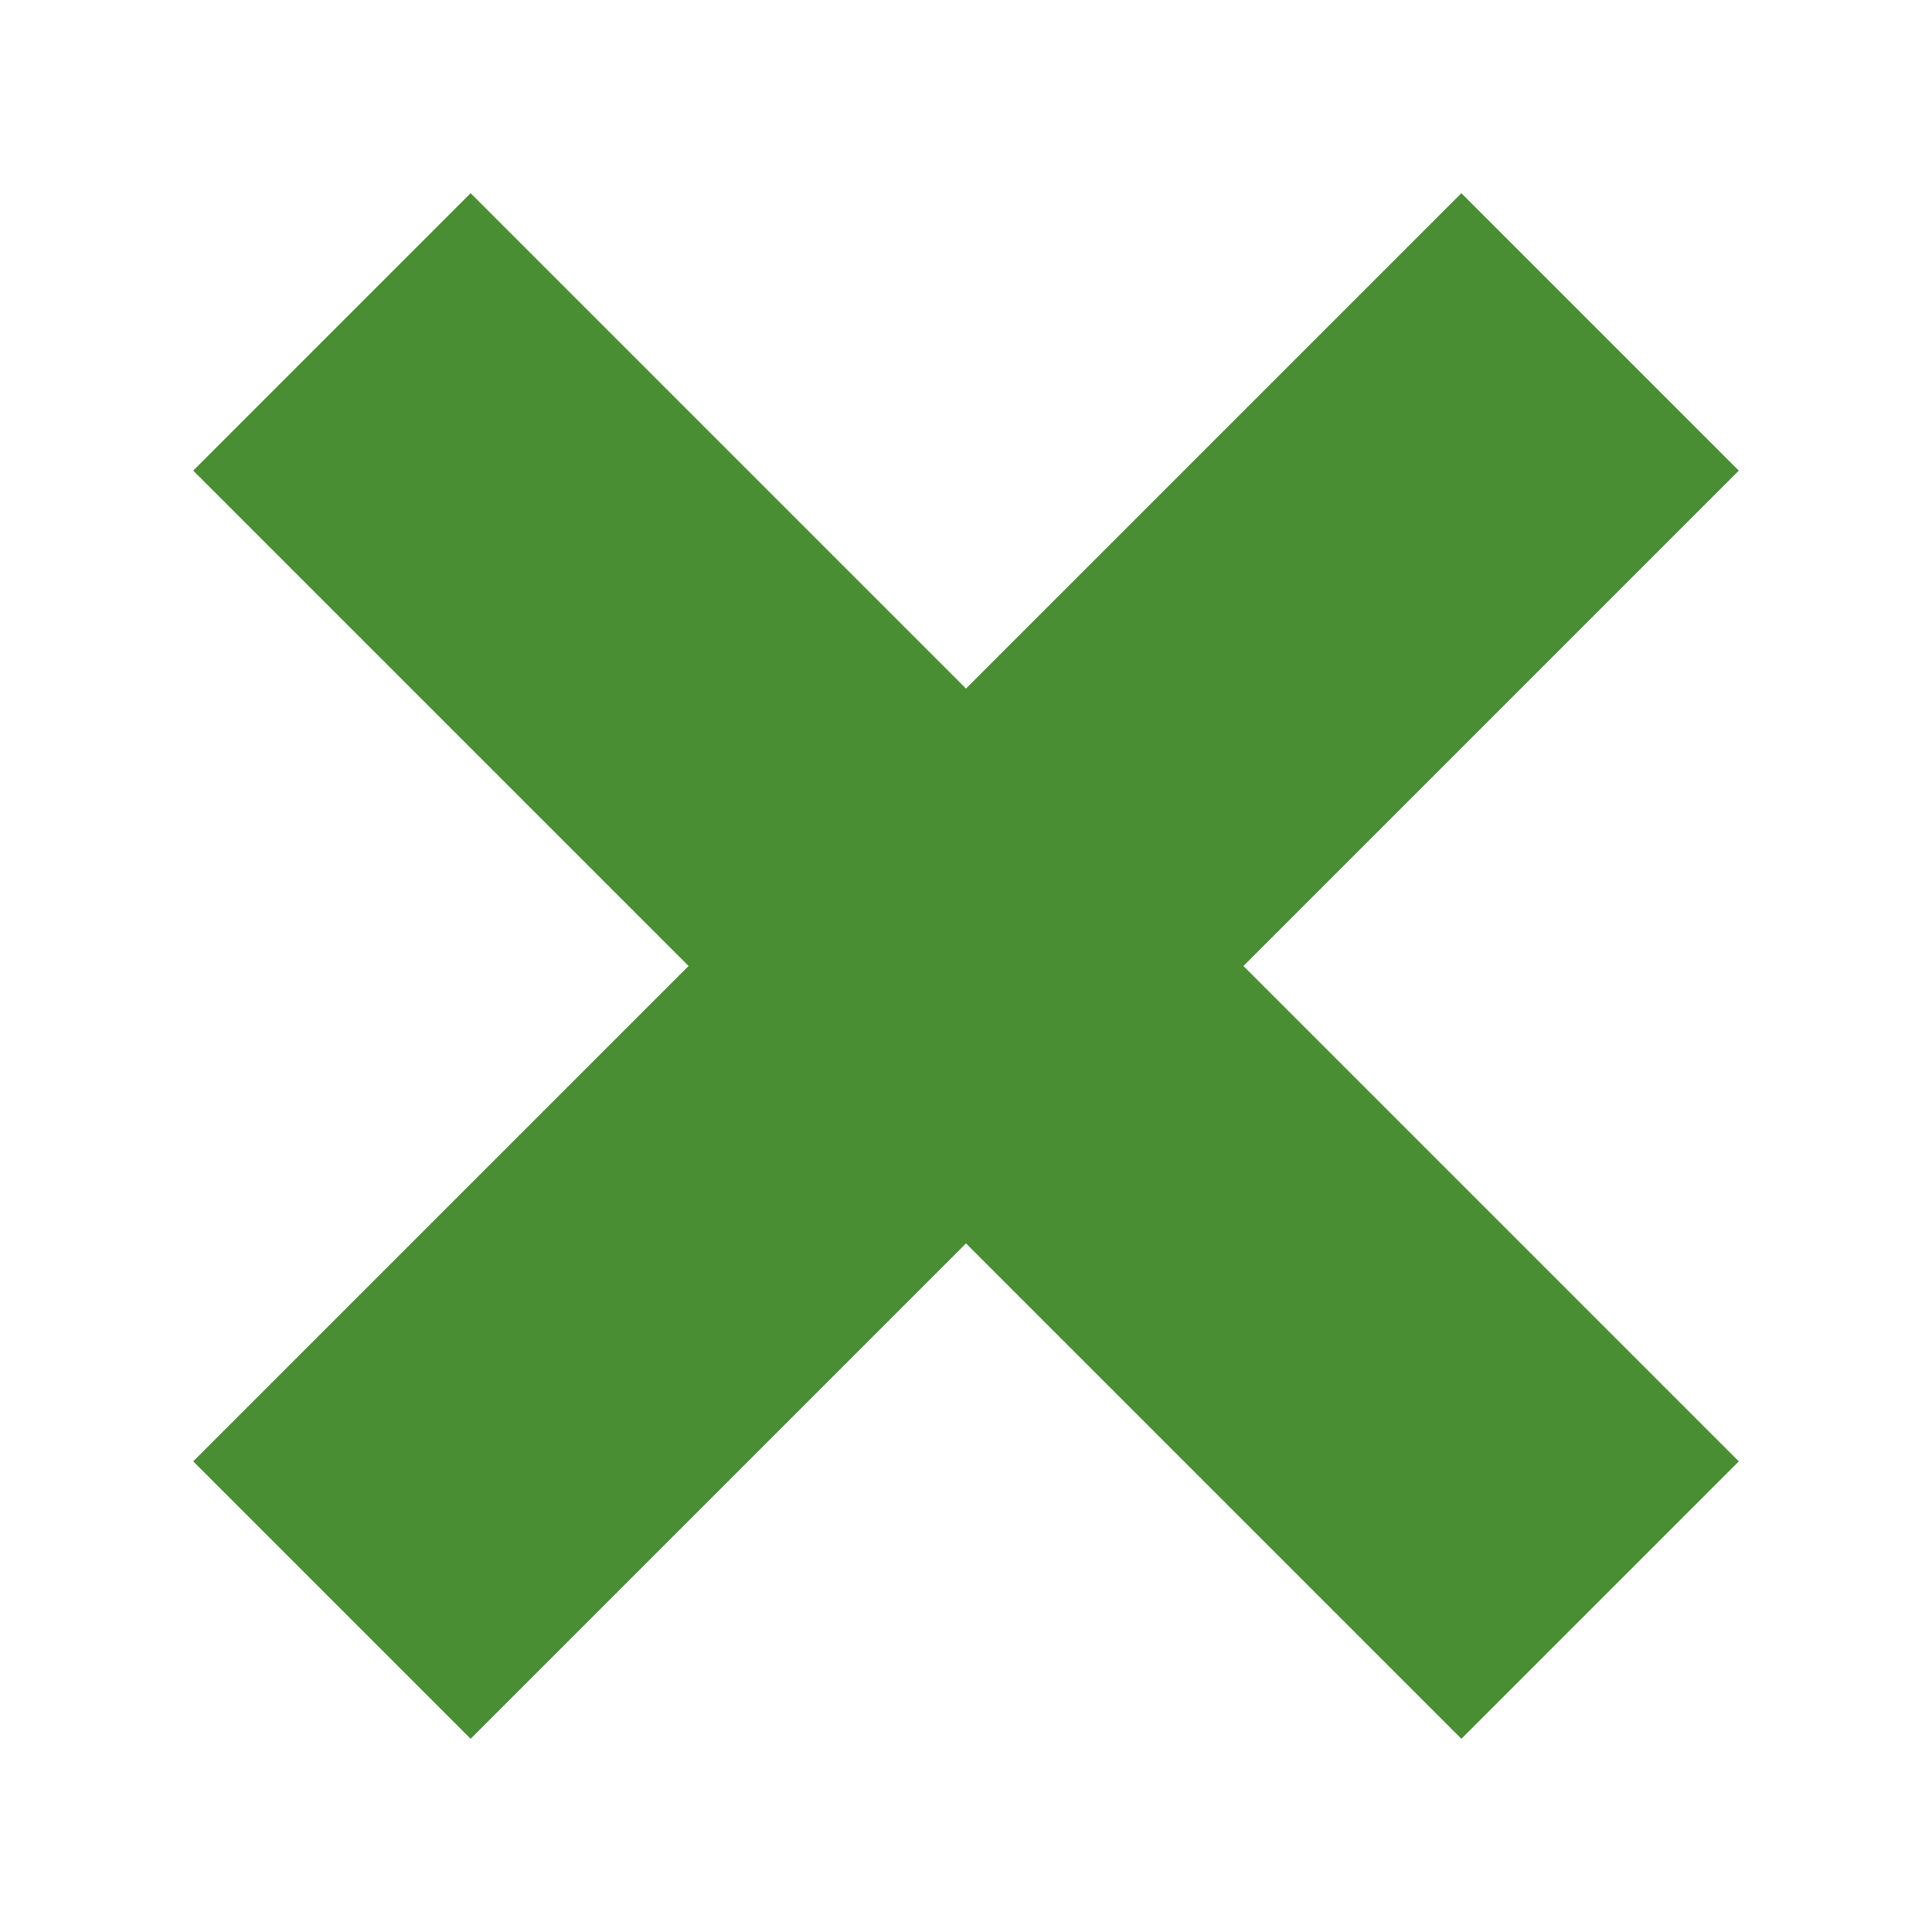
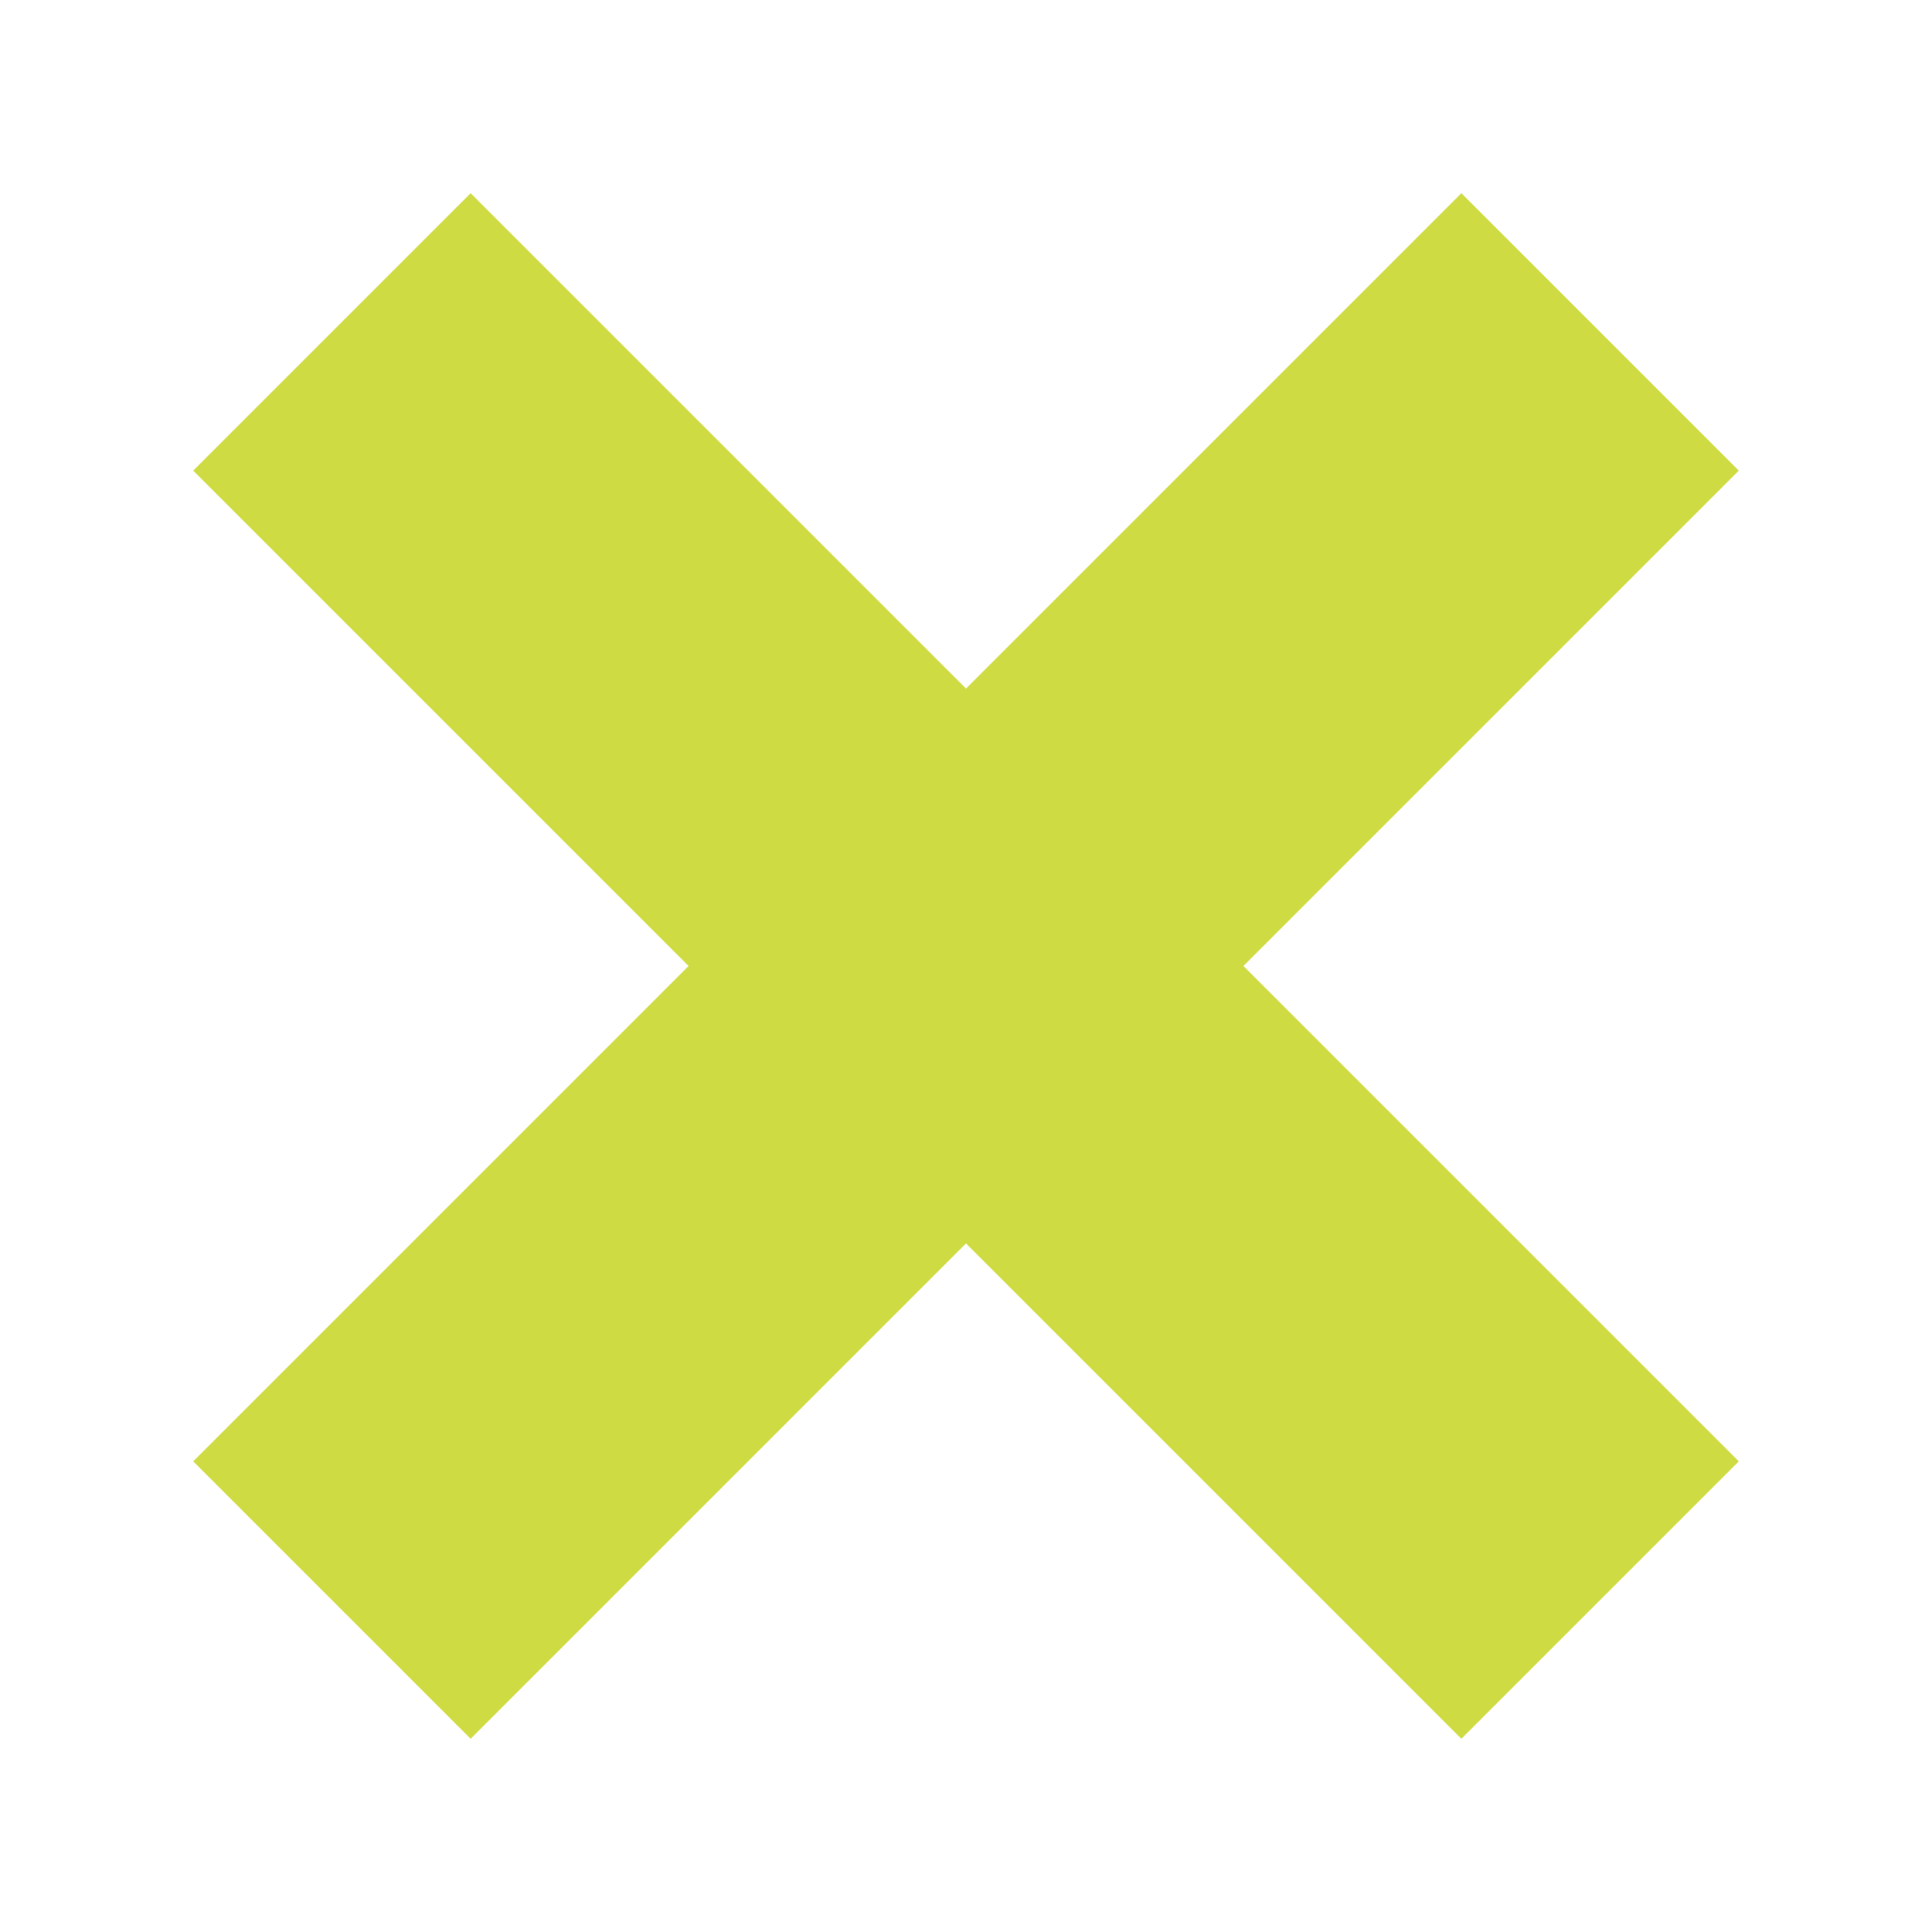
<svg xmlns="http://www.w3.org/2000/svg" xmlns:xlink="http://www.w3.org/1999/xlink" version="1.1" preserveAspectRatio="xMidYMid meet" viewBox="0 0 50 50" width="50" height="50">
  <defs>
    <path d="M32.18 25L45 37.82L37.82 45L25 32.18L12.18 45L5 37.82L17.82 25L5 12.18L12.18 5L25 17.82L37.82 5L45 12.18L32.18 25Z" id="ad3sHlTUg" />
  </defs>
  <g>
    <g>
      <g>
-         <use xlink:href="#ad3sHlTUg" opacity="1" fill="#498e33" fill-opacity="1" />
+         <use xlink:href="#ad3sHlTUg" opacity="1" fill="#CFDB42" fill-opacity="1" />
      </g>
    </g>
  </g>
</svg>
